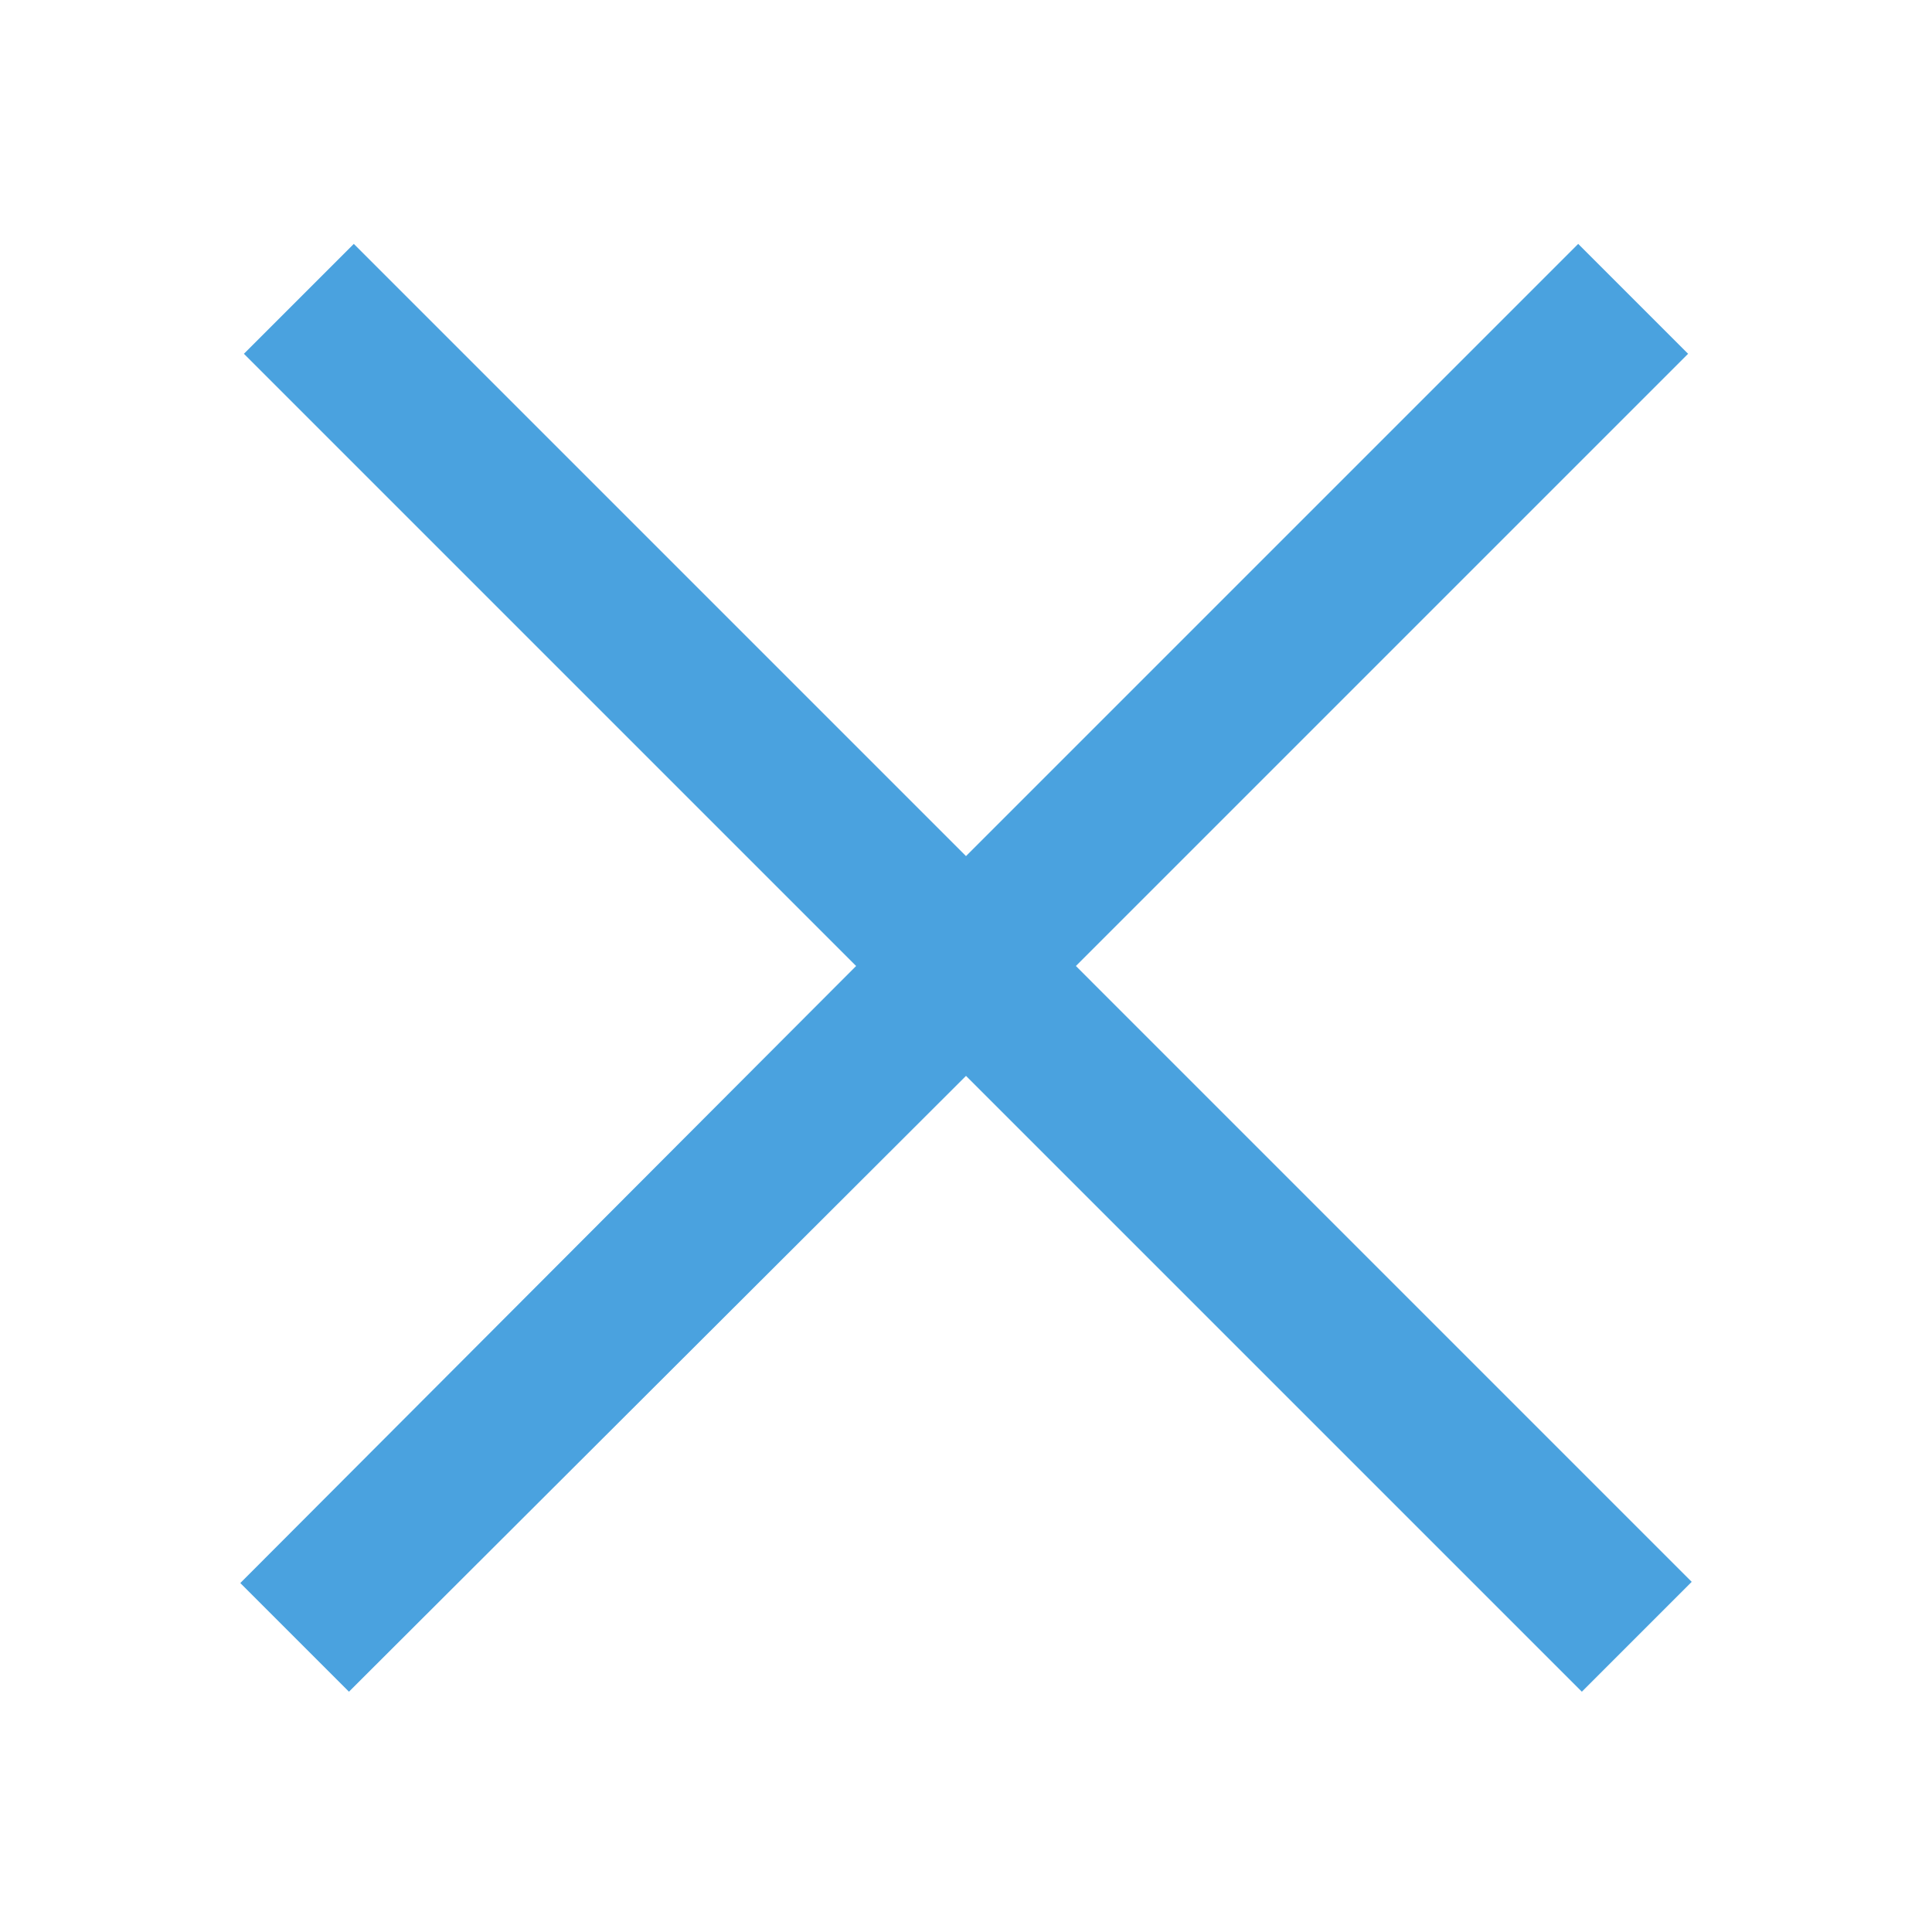
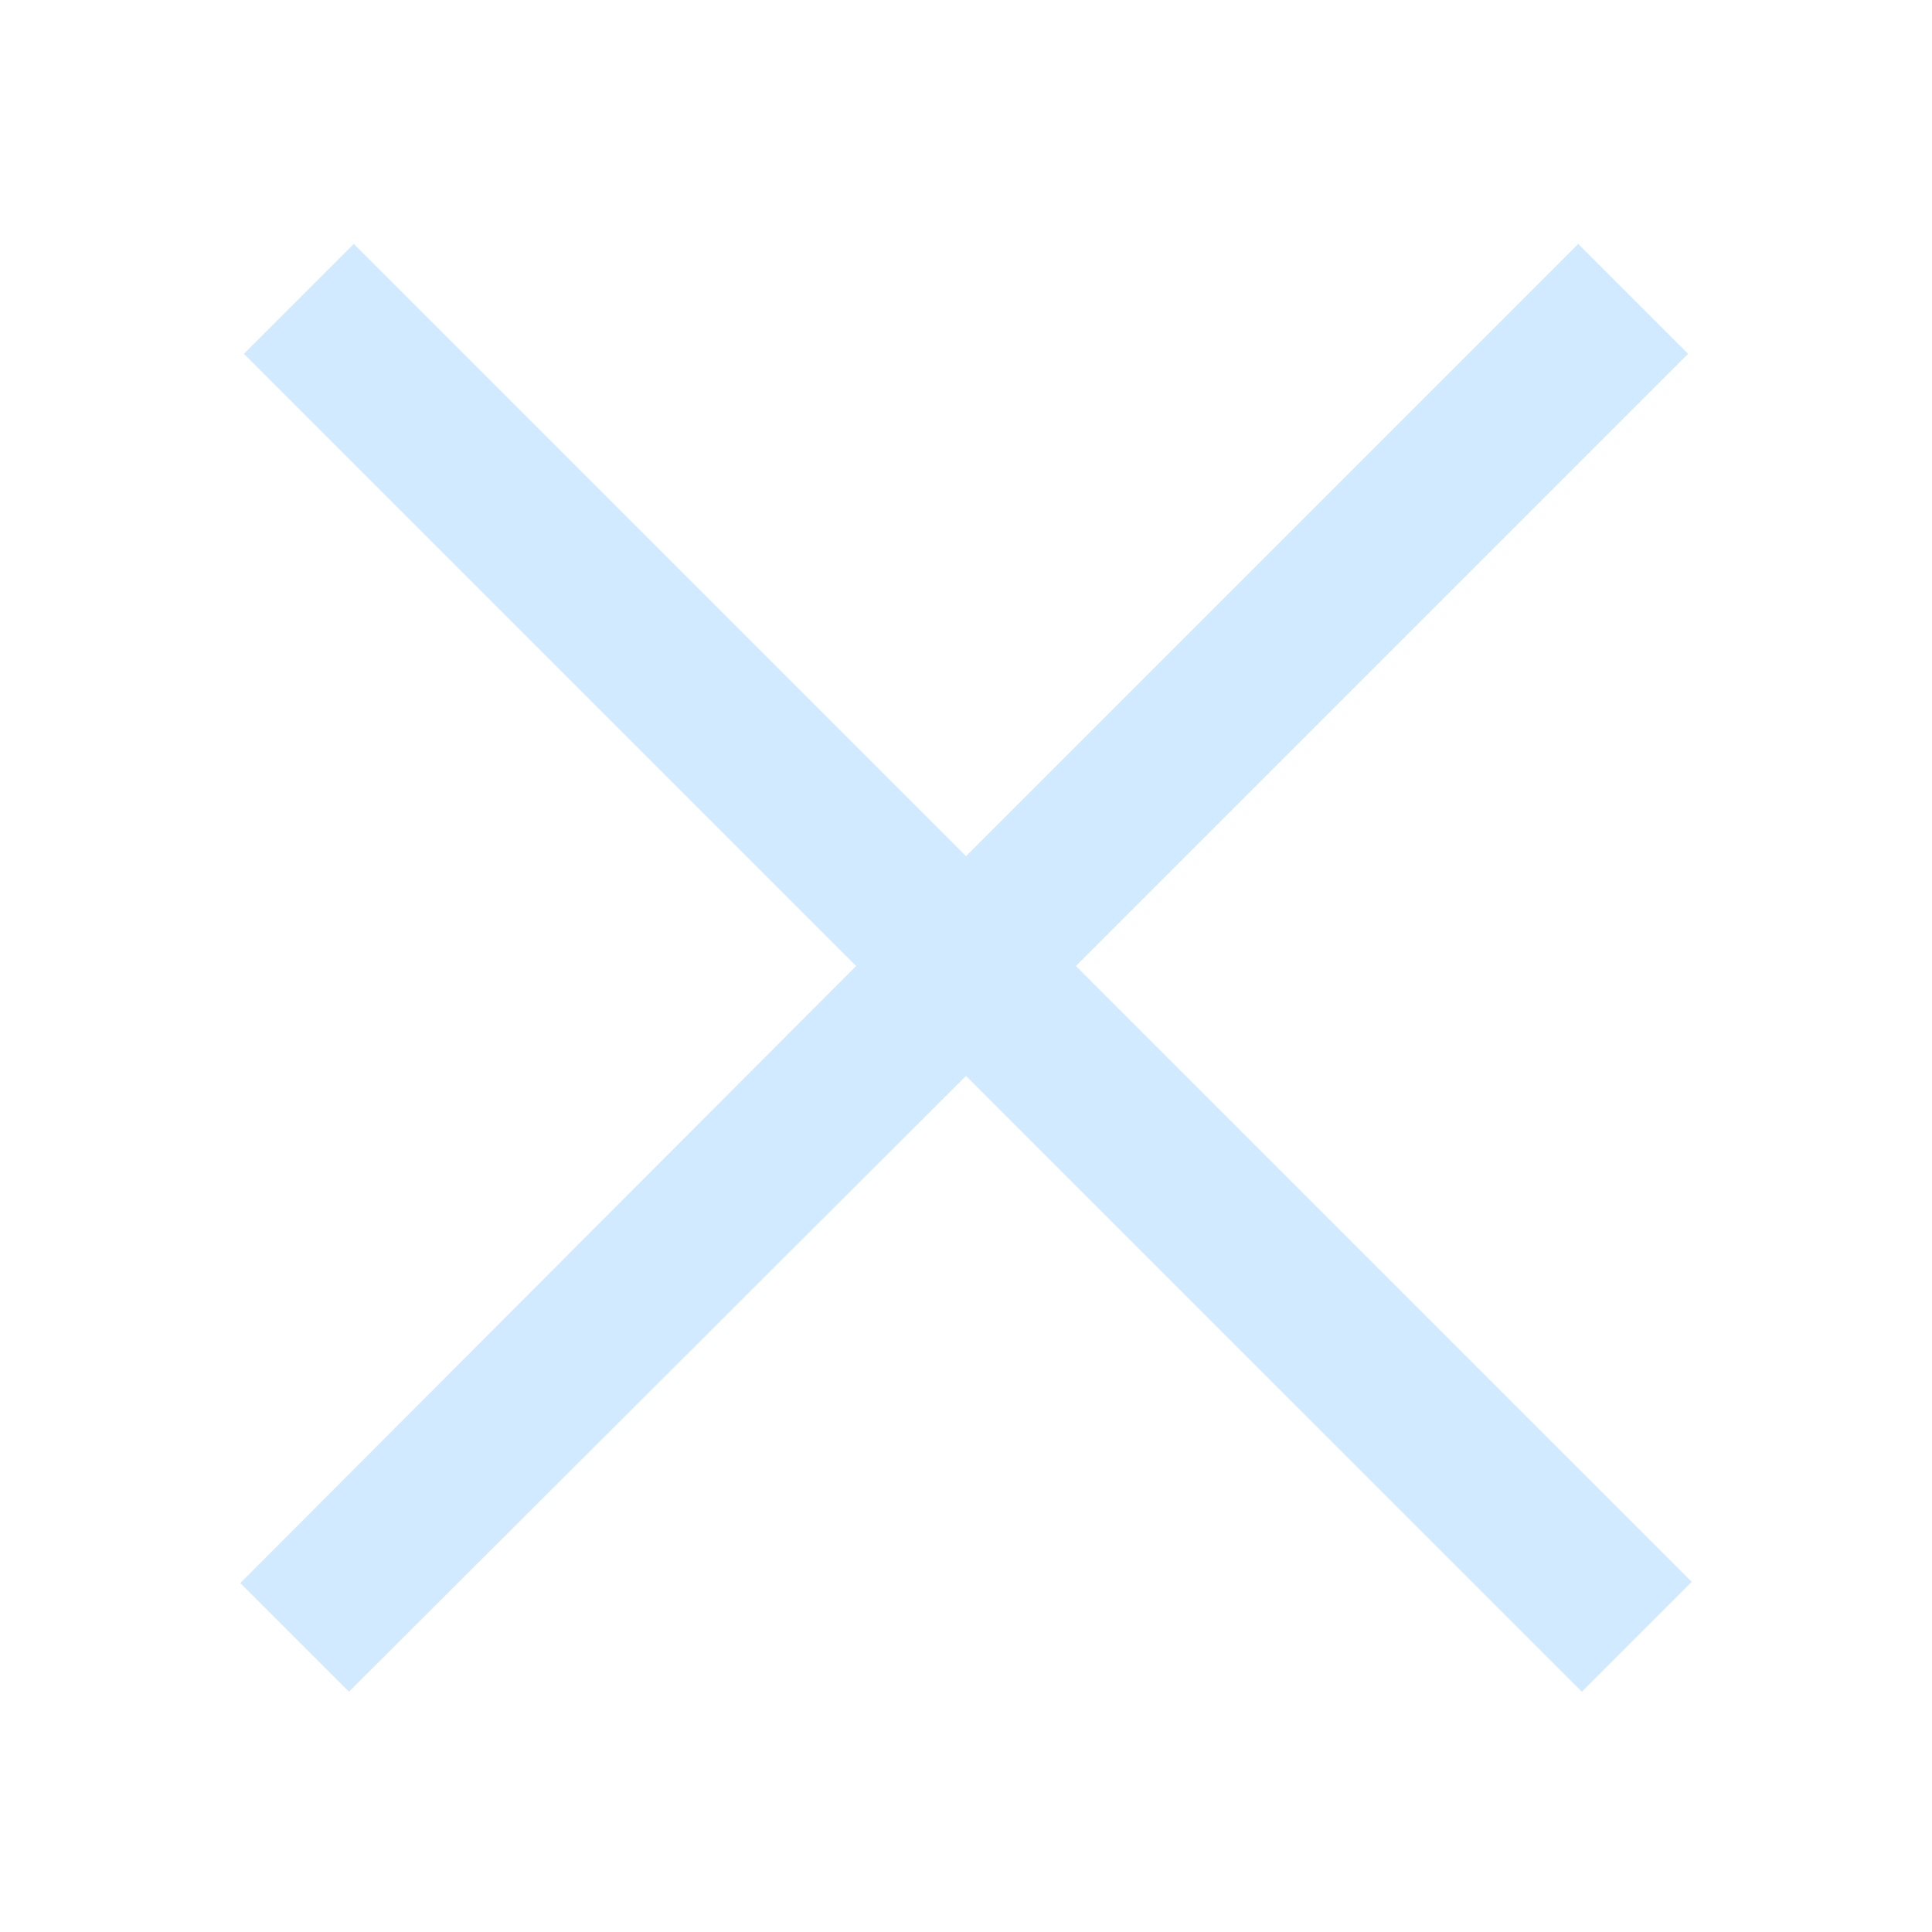
- <svg xmlns="http://www.w3.org/2000/svg" fill="#4AA2DF" viewBox="0 0 50 50" width="50px" height="50px">
-   <path d="M 9.156 6.312 L 6.312 9.156 L 22.156 25 L 6.219 40.969 L 9.031 43.781 L 25 27.844 L 40.938 43.781 L 43.781 40.938 L 27.844 25 L 43.688 9.156 L 40.844 6.312 L 25 22.156 Z" />
+ <svg xmlns="http://www.w3.org/2000/svg" fill="#4AA2DF" viewBox="0 0 50 50" width="50px" height="50px" version="1.1" id="svg4">
+   <defs id="defs8" />
+   <path d="M 9.156 6.312 L 6.312 9.156 L 22.156 25 L 6.219 40.969 L 9.031 43.781 L 25 27.844 L 40.938 43.781 L 43.781 40.938 L 27.844 25 L 43.688 9.156 L 40.844 6.312 L 25 22.156 Z" id="path2" style="fill:#d1eaff;fill-opacity:1" />
</svg>
